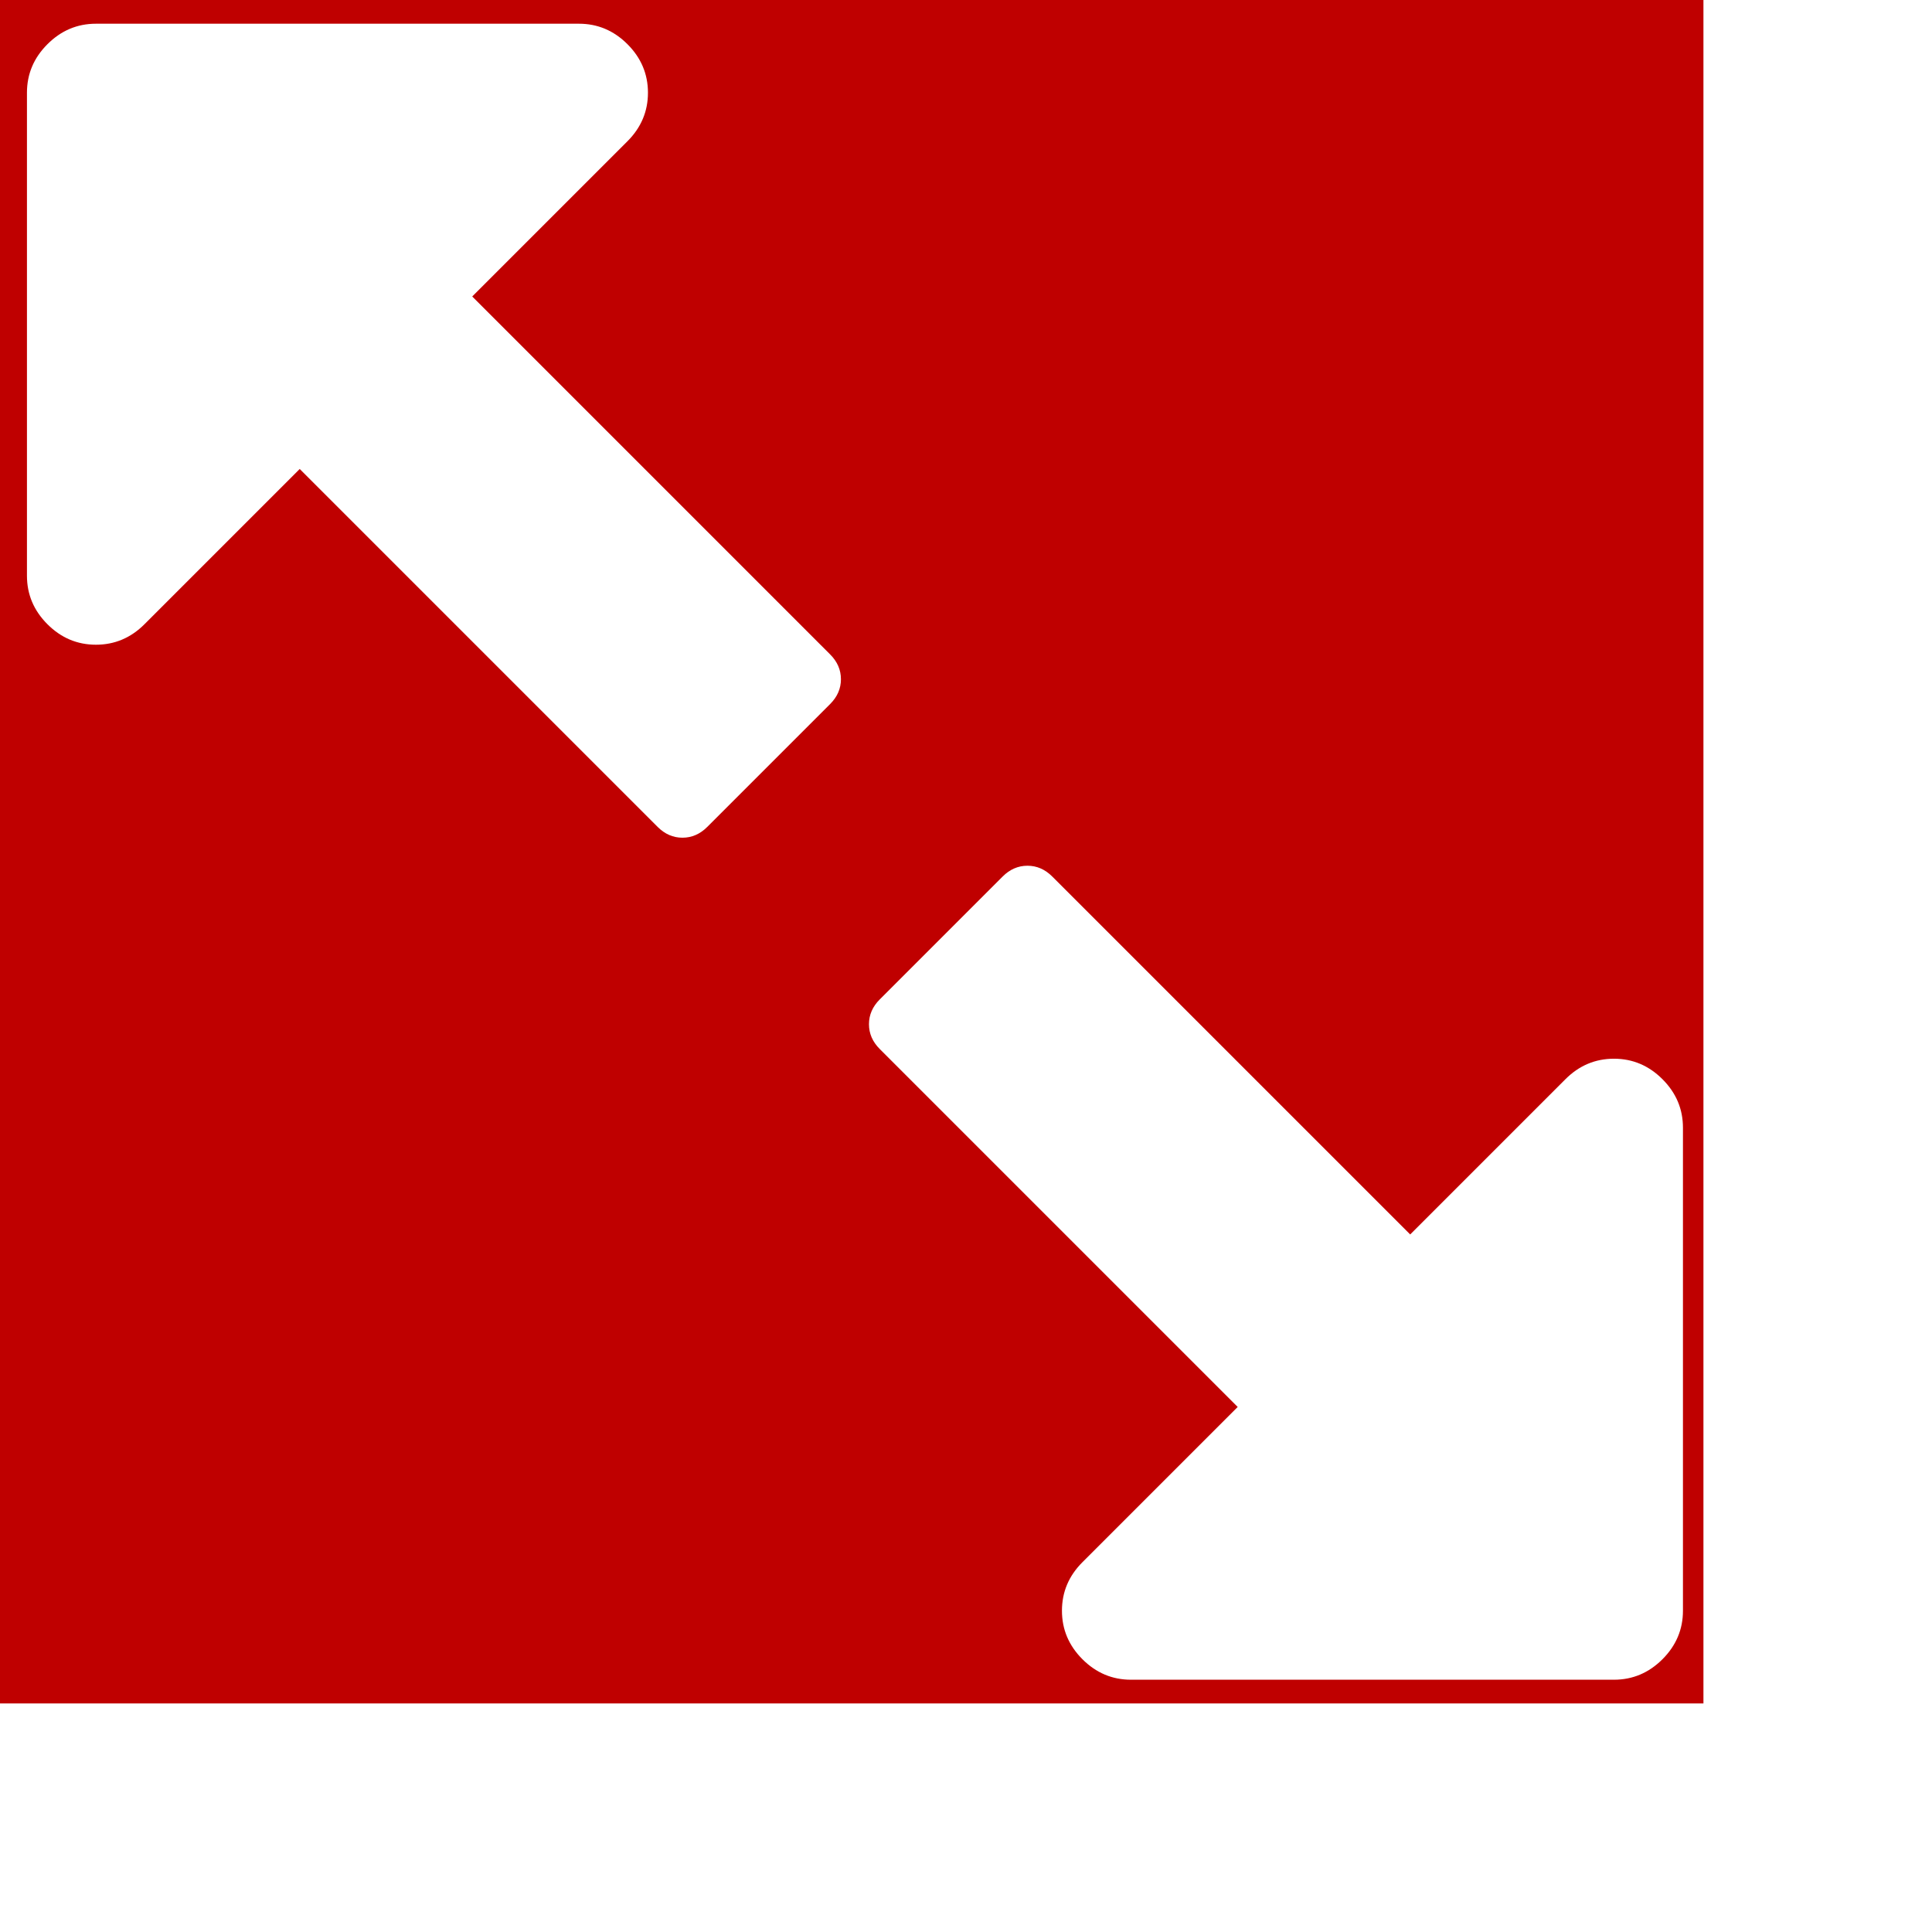
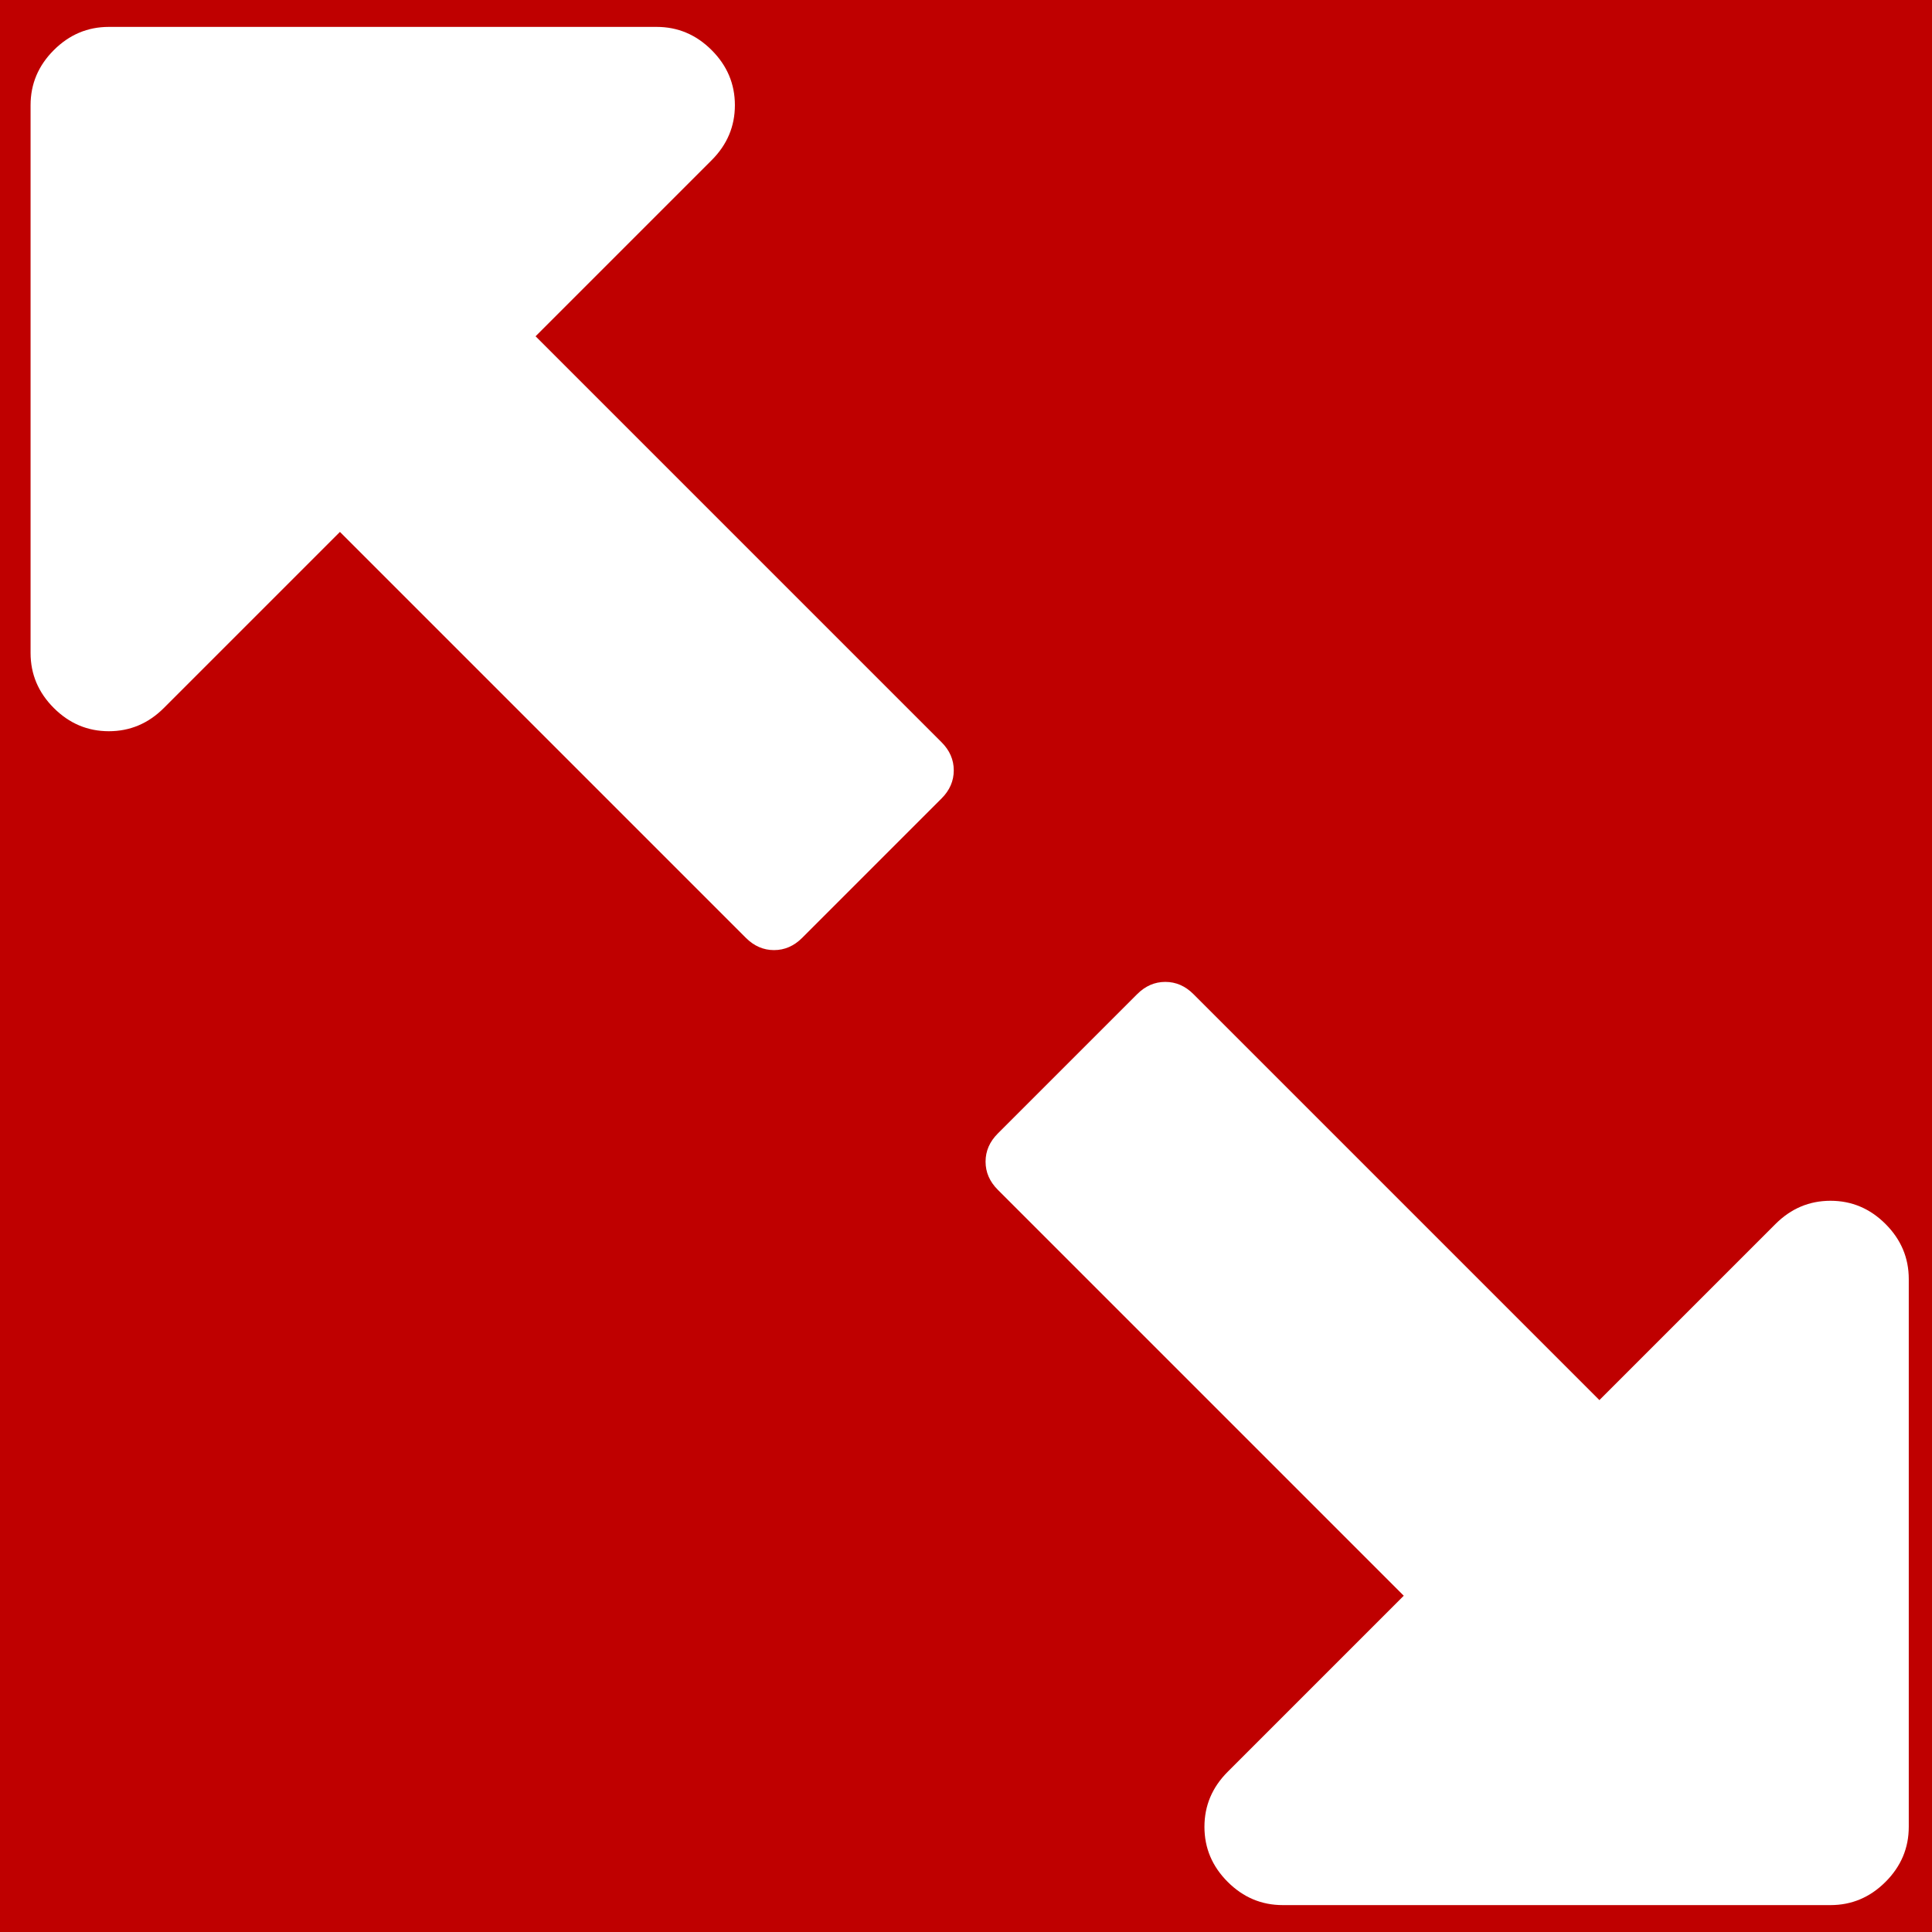
- <svg xmlns="http://www.w3.org/2000/svg" lang="en-GB" viewBox="0 0 1792 1792">
+ <svg xmlns="http://www.w3.org/2000/svg" lang="en-GB" viewBox="0 0 1580 1580">
  <defs>
    <style>

      rect {
        width: 1580px;
        height: 1580px;
        fill: rgb(191, 0, 0);
      }

      path {
        fill: rgb(255, 255, 255);
        transform: translate(25px, 150px); 
      }

    </style>
  </defs>
  <rect x="0" y="0" />
  <g>
    <path d="m 755,480 q 0,-13 -10,-23 L 413,125 557,-19 q 19,-19 19,-45 0,-26 -19,-45 -19,-19 -45,-19 H 64 q -26,0 -45,19 -19,19 -19,45 v 448 q 0,26 19,45 19,19 45,19 26,0 45,-19 L 253,285 585,617 q 10,10 23,10 13,0 23,-10 L 745,503 q 10,-10 10,-23 z m 781,864 V 896 q 0,-26 -19,-45 -19,-19 -45,-19 -26,0 -45,19 L 1283,995 951,663 q -10,-10 -23,-10 -13,0 -23,10 L 791,777 q -10,10 -10,23 0,13 10,23 l 332,332 -144,144 q -19,19 -19,45 0,26 19,45 19,19 45,19 h 448 q 26,0 45,-19 19,-19 19,-45 z" />
  </g>
</svg>
